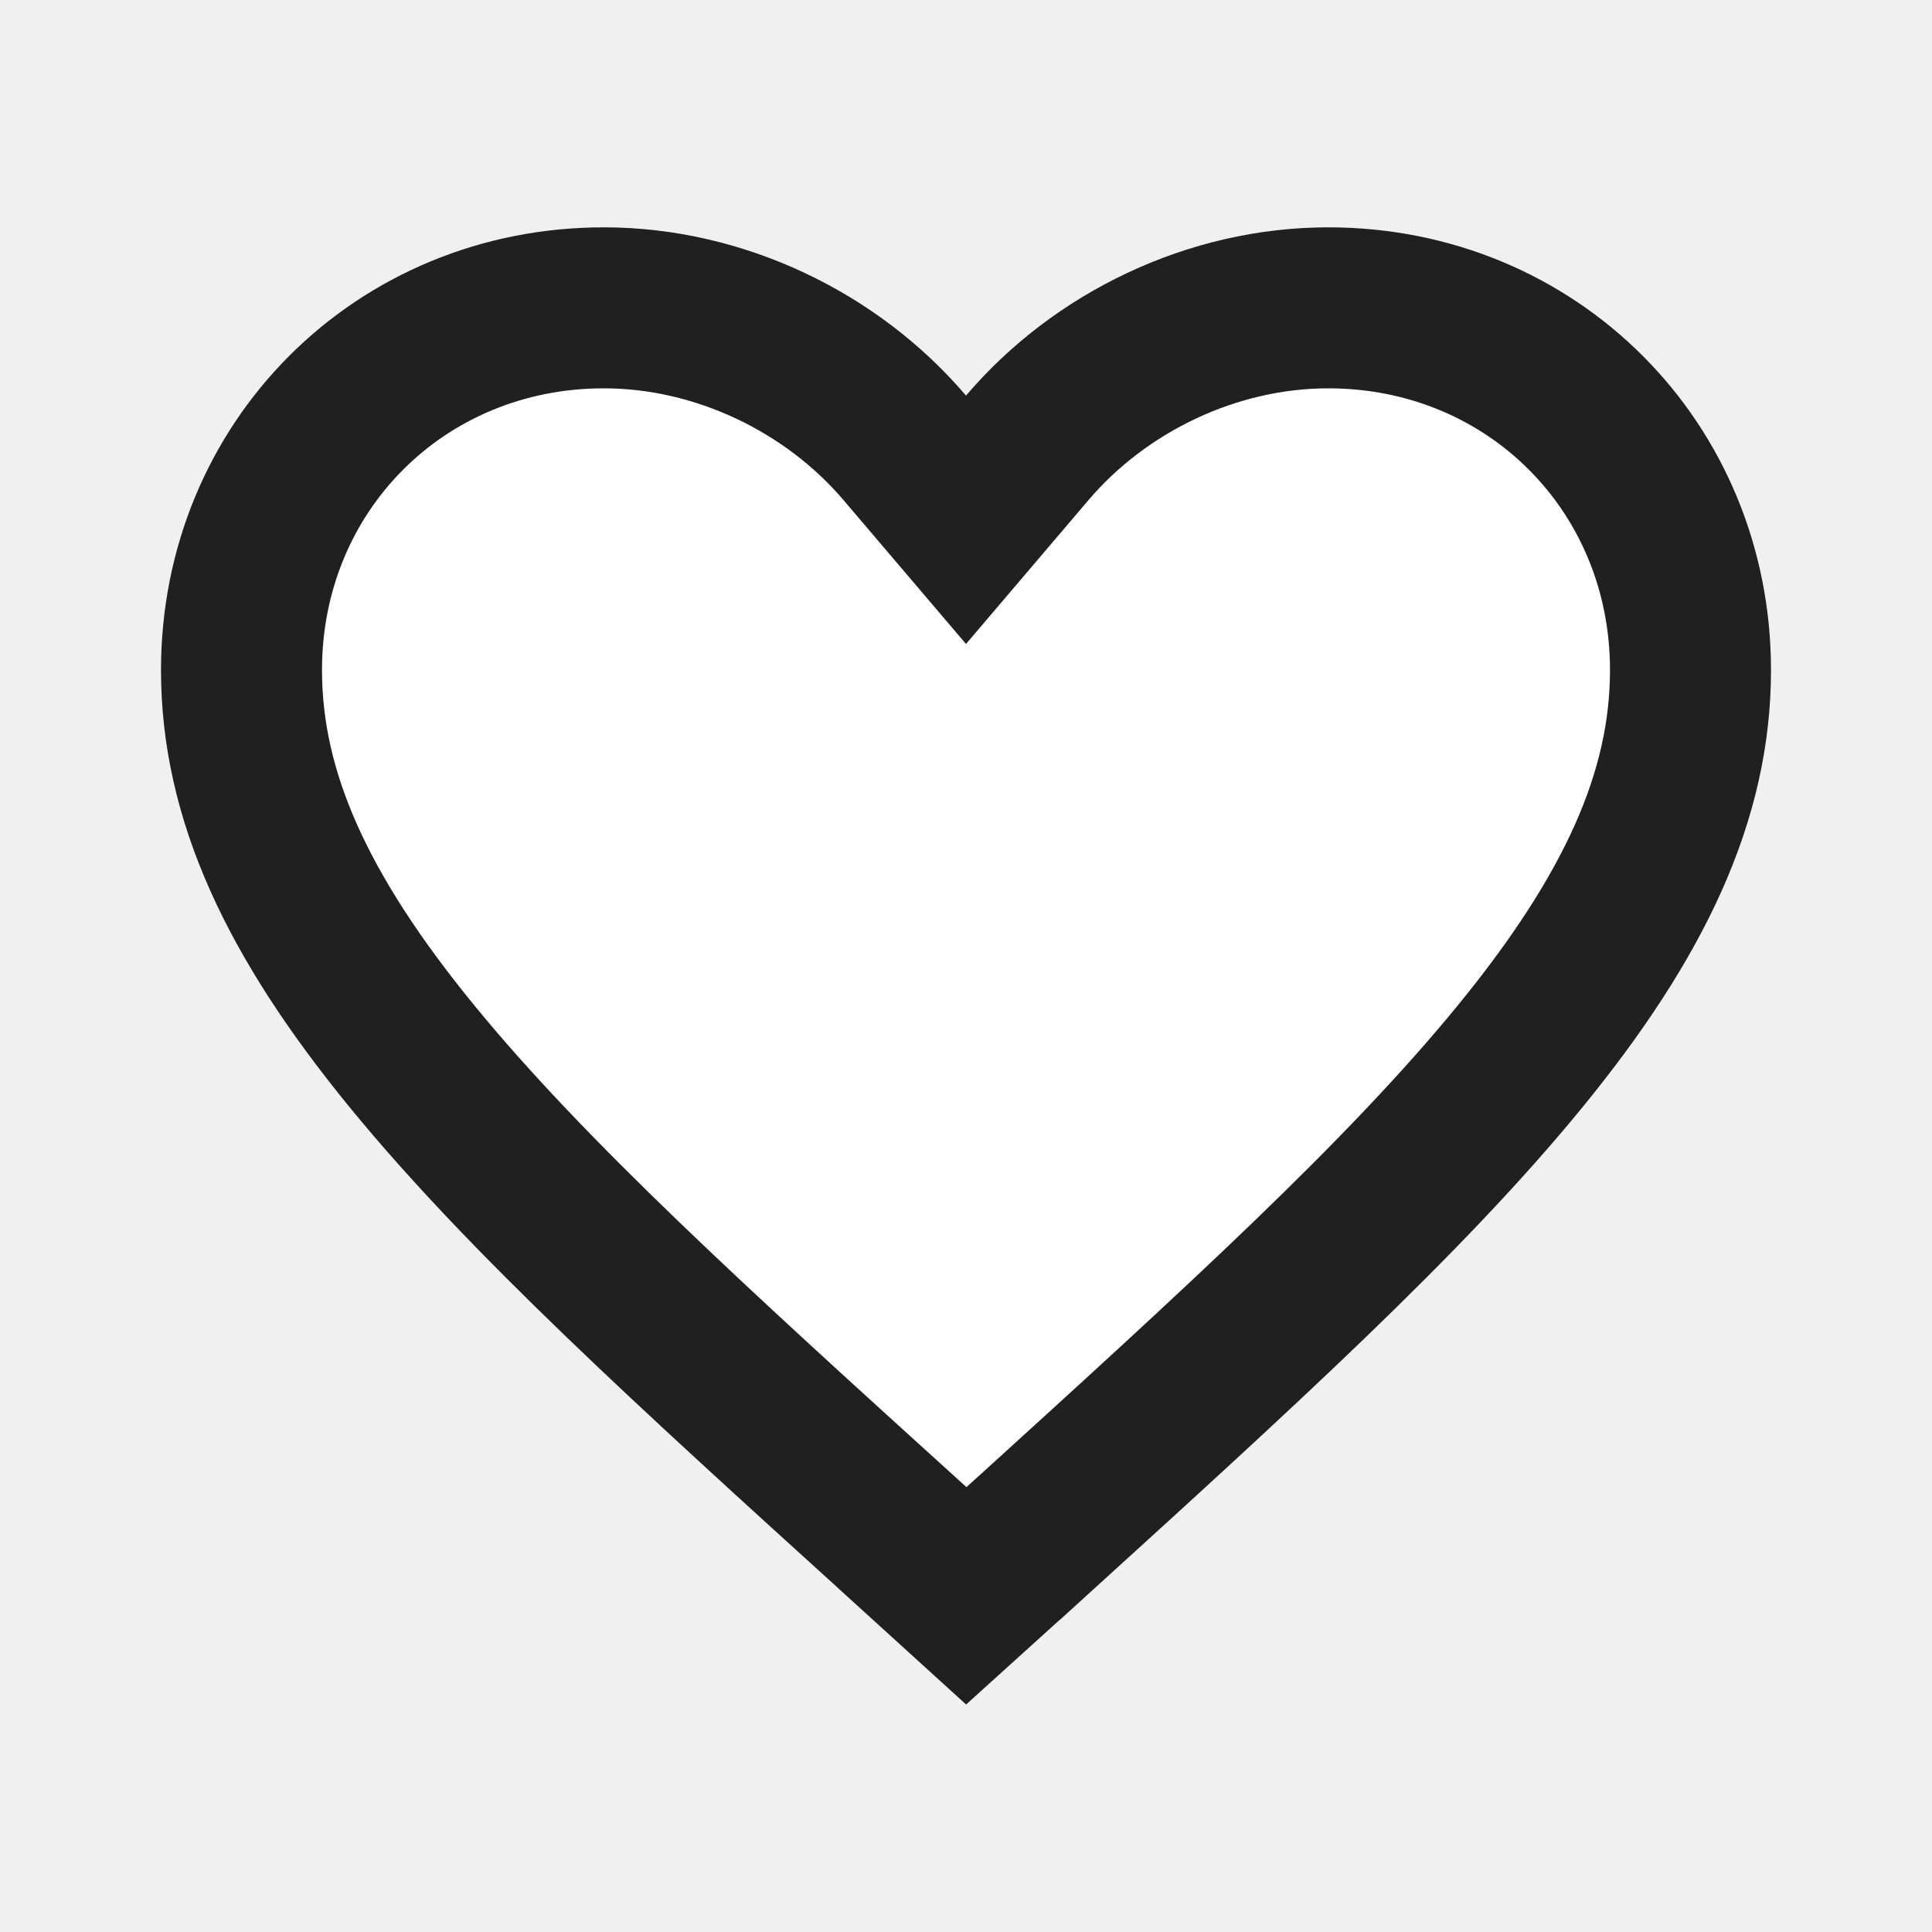
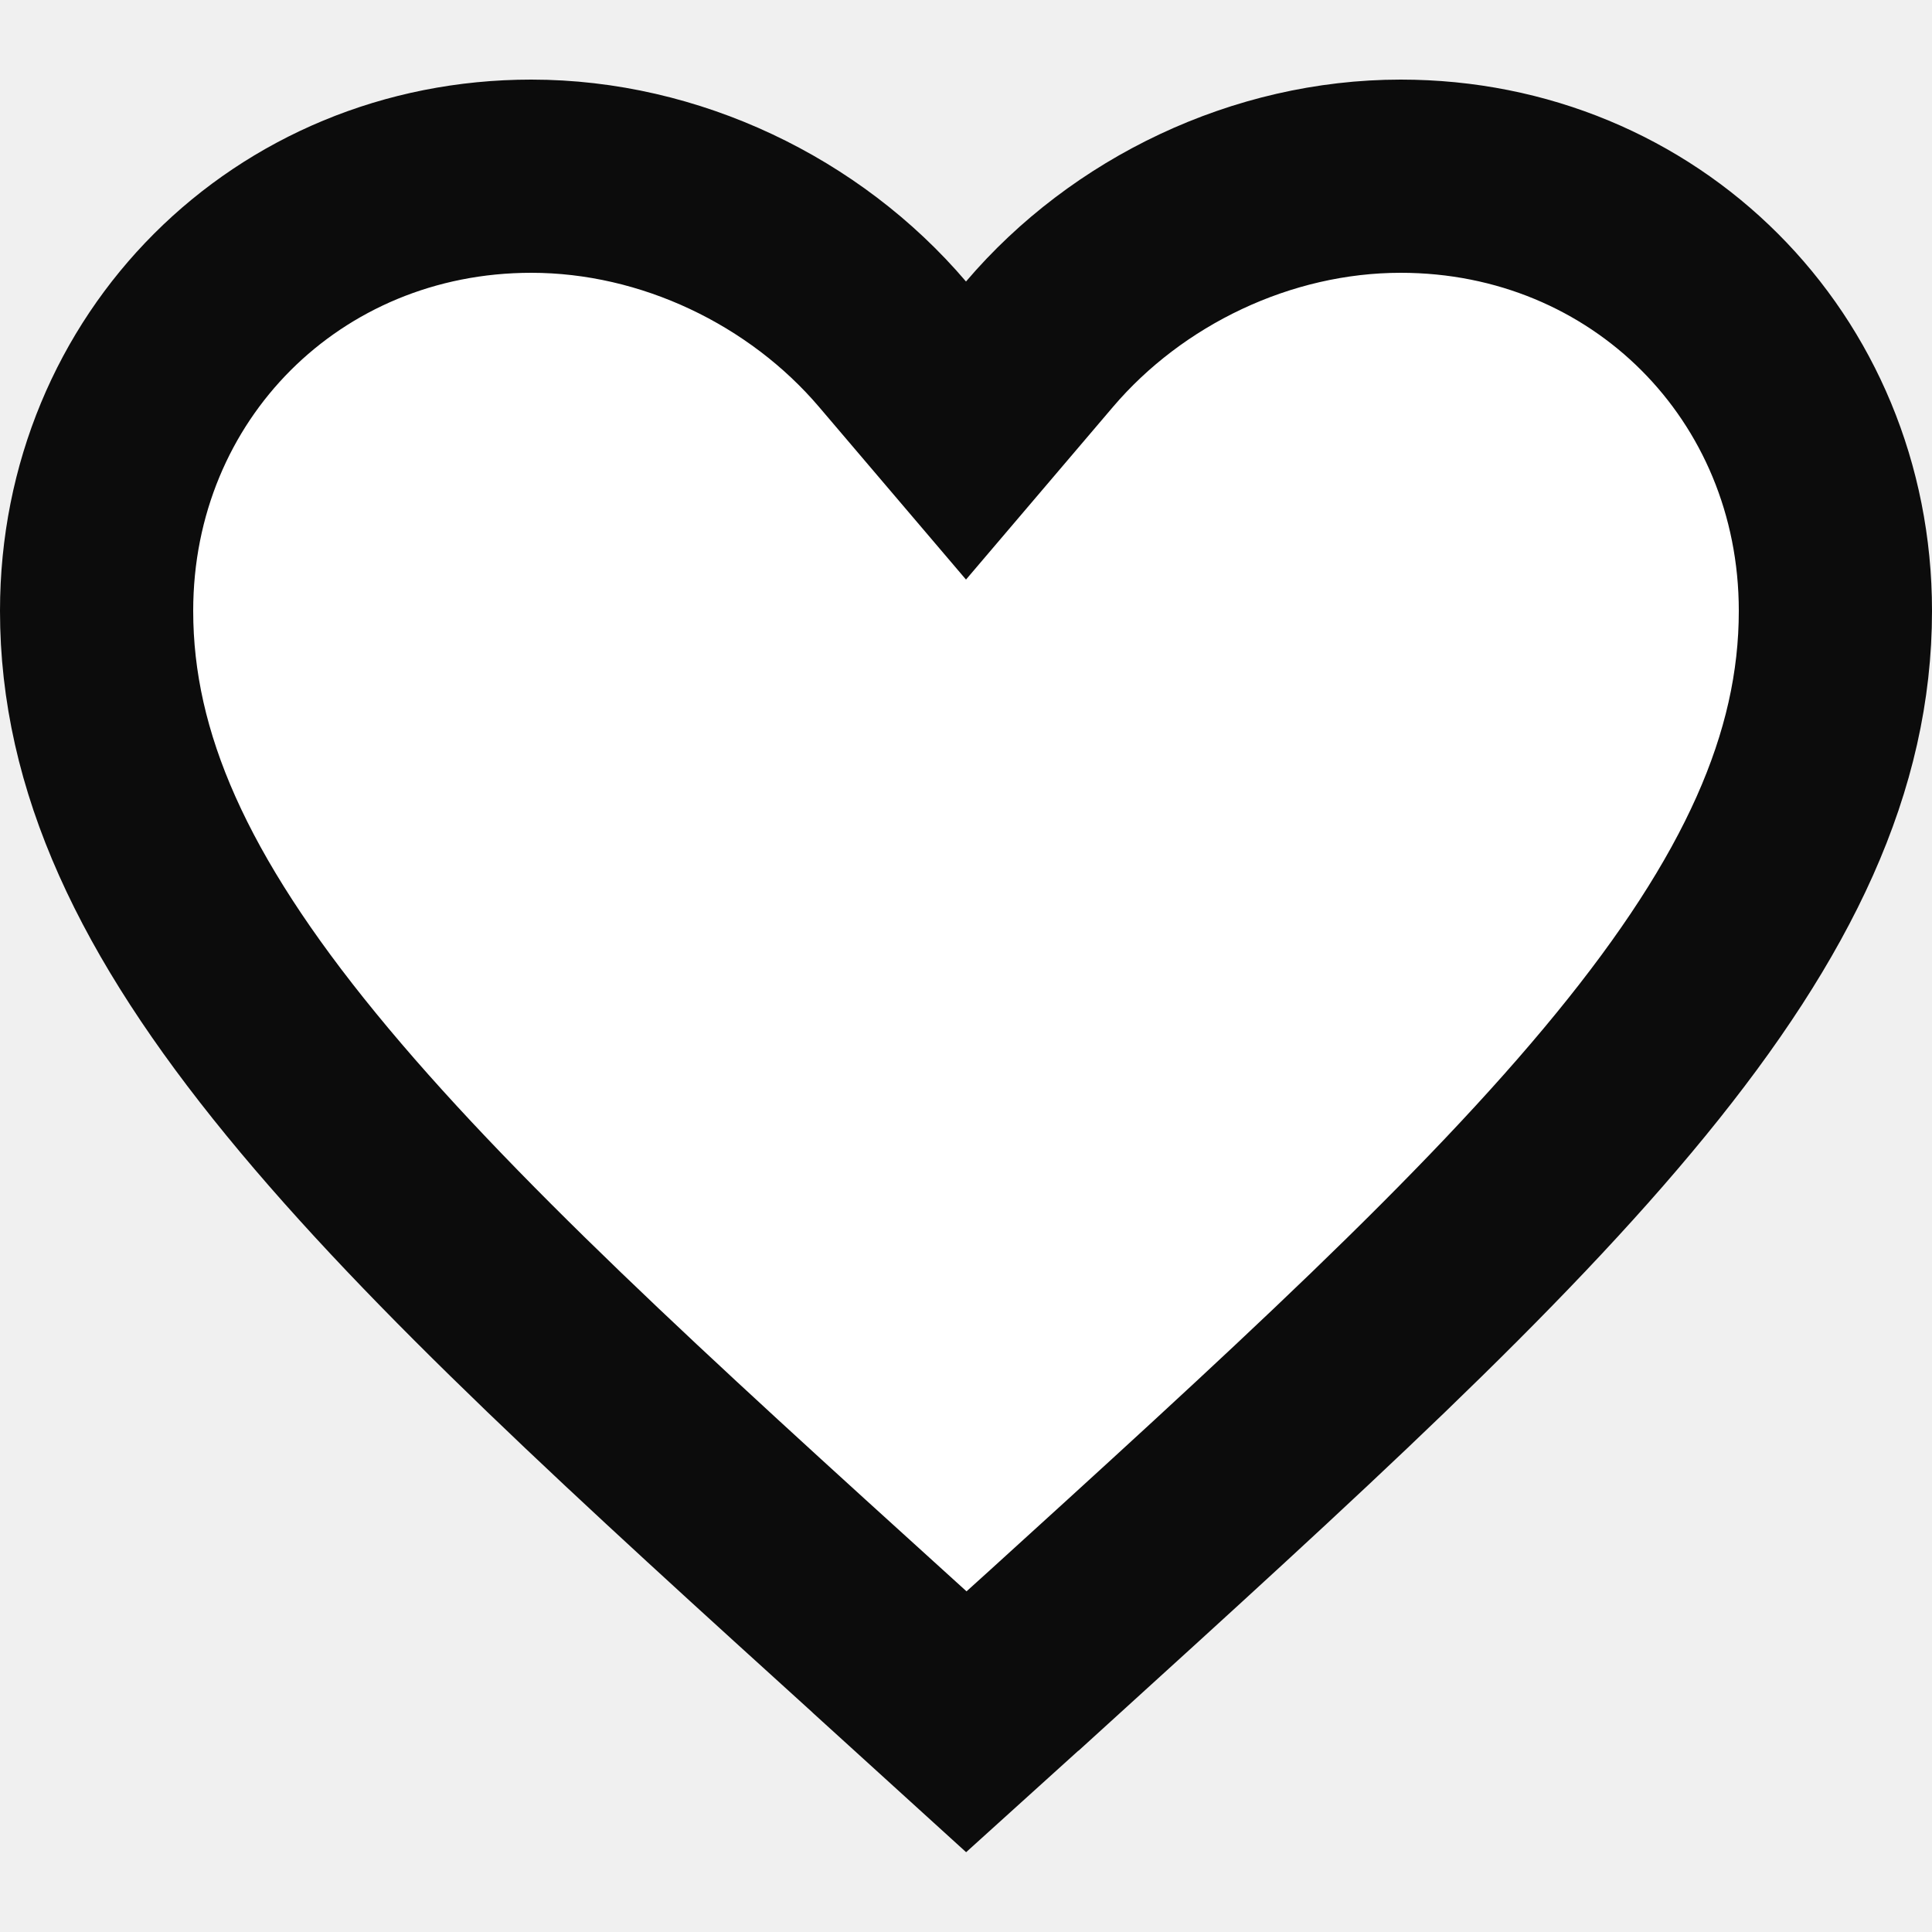
- <svg xmlns="http://www.w3.org/2000/svg" width="24" height="24" viewBox="0 0 24 24" fill="none">
-   <path d="M11.223 19.115L11.222 19.113C8.627 16.76 6.554 14.878 5.118 13.122C3.693 11.381 3 9.886 3 8.324C3 5.796 4.972 3.824 7.5 3.824C8.937 3.824 10.332 4.498 11.239 5.563L12 6.457L12.761 5.563C13.668 4.498 15.063 3.824 16.5 3.824C19.028 3.824 21 5.796 21 8.324C21 9.886 20.307 11.381 18.882 13.124C17.446 14.881 15.373 16.765 12.779 19.123C12.778 19.123 12.778 19.124 12.777 19.124L12.003 19.824L11.223 19.115Z" fill="white" stroke="#202020" stroke-width="2" />
+ <svg xmlns="http://www.w3.org/2000/svg" width="20" height="20" viewBox="0 0 20 20" fill="none">
+   <path d="M9.223 17.115L9.222 17.113C6.627 14.76 4.554 12.878 3.118 11.122C1.693 9.381 1 7.886 1 6.324C1 3.796 2.972 1.824 5.5 1.824C6.937 1.824 8.332 2.498 9.239 3.563L10 4.457L10.761 3.563C11.668 2.498 13.063 1.824 14.5 1.824C17.028 1.824 19 3.796 19 6.324C19 7.886 18.307 9.381 16.882 11.124C15.446 12.881 13.373 14.765 10.779 17.123C10.778 17.123 10.778 17.124 10.777 17.124L10.003 17.824L9.223 17.115Z" fill="white" stroke="#0C0C0C" stroke-width="2" />
</svg>
